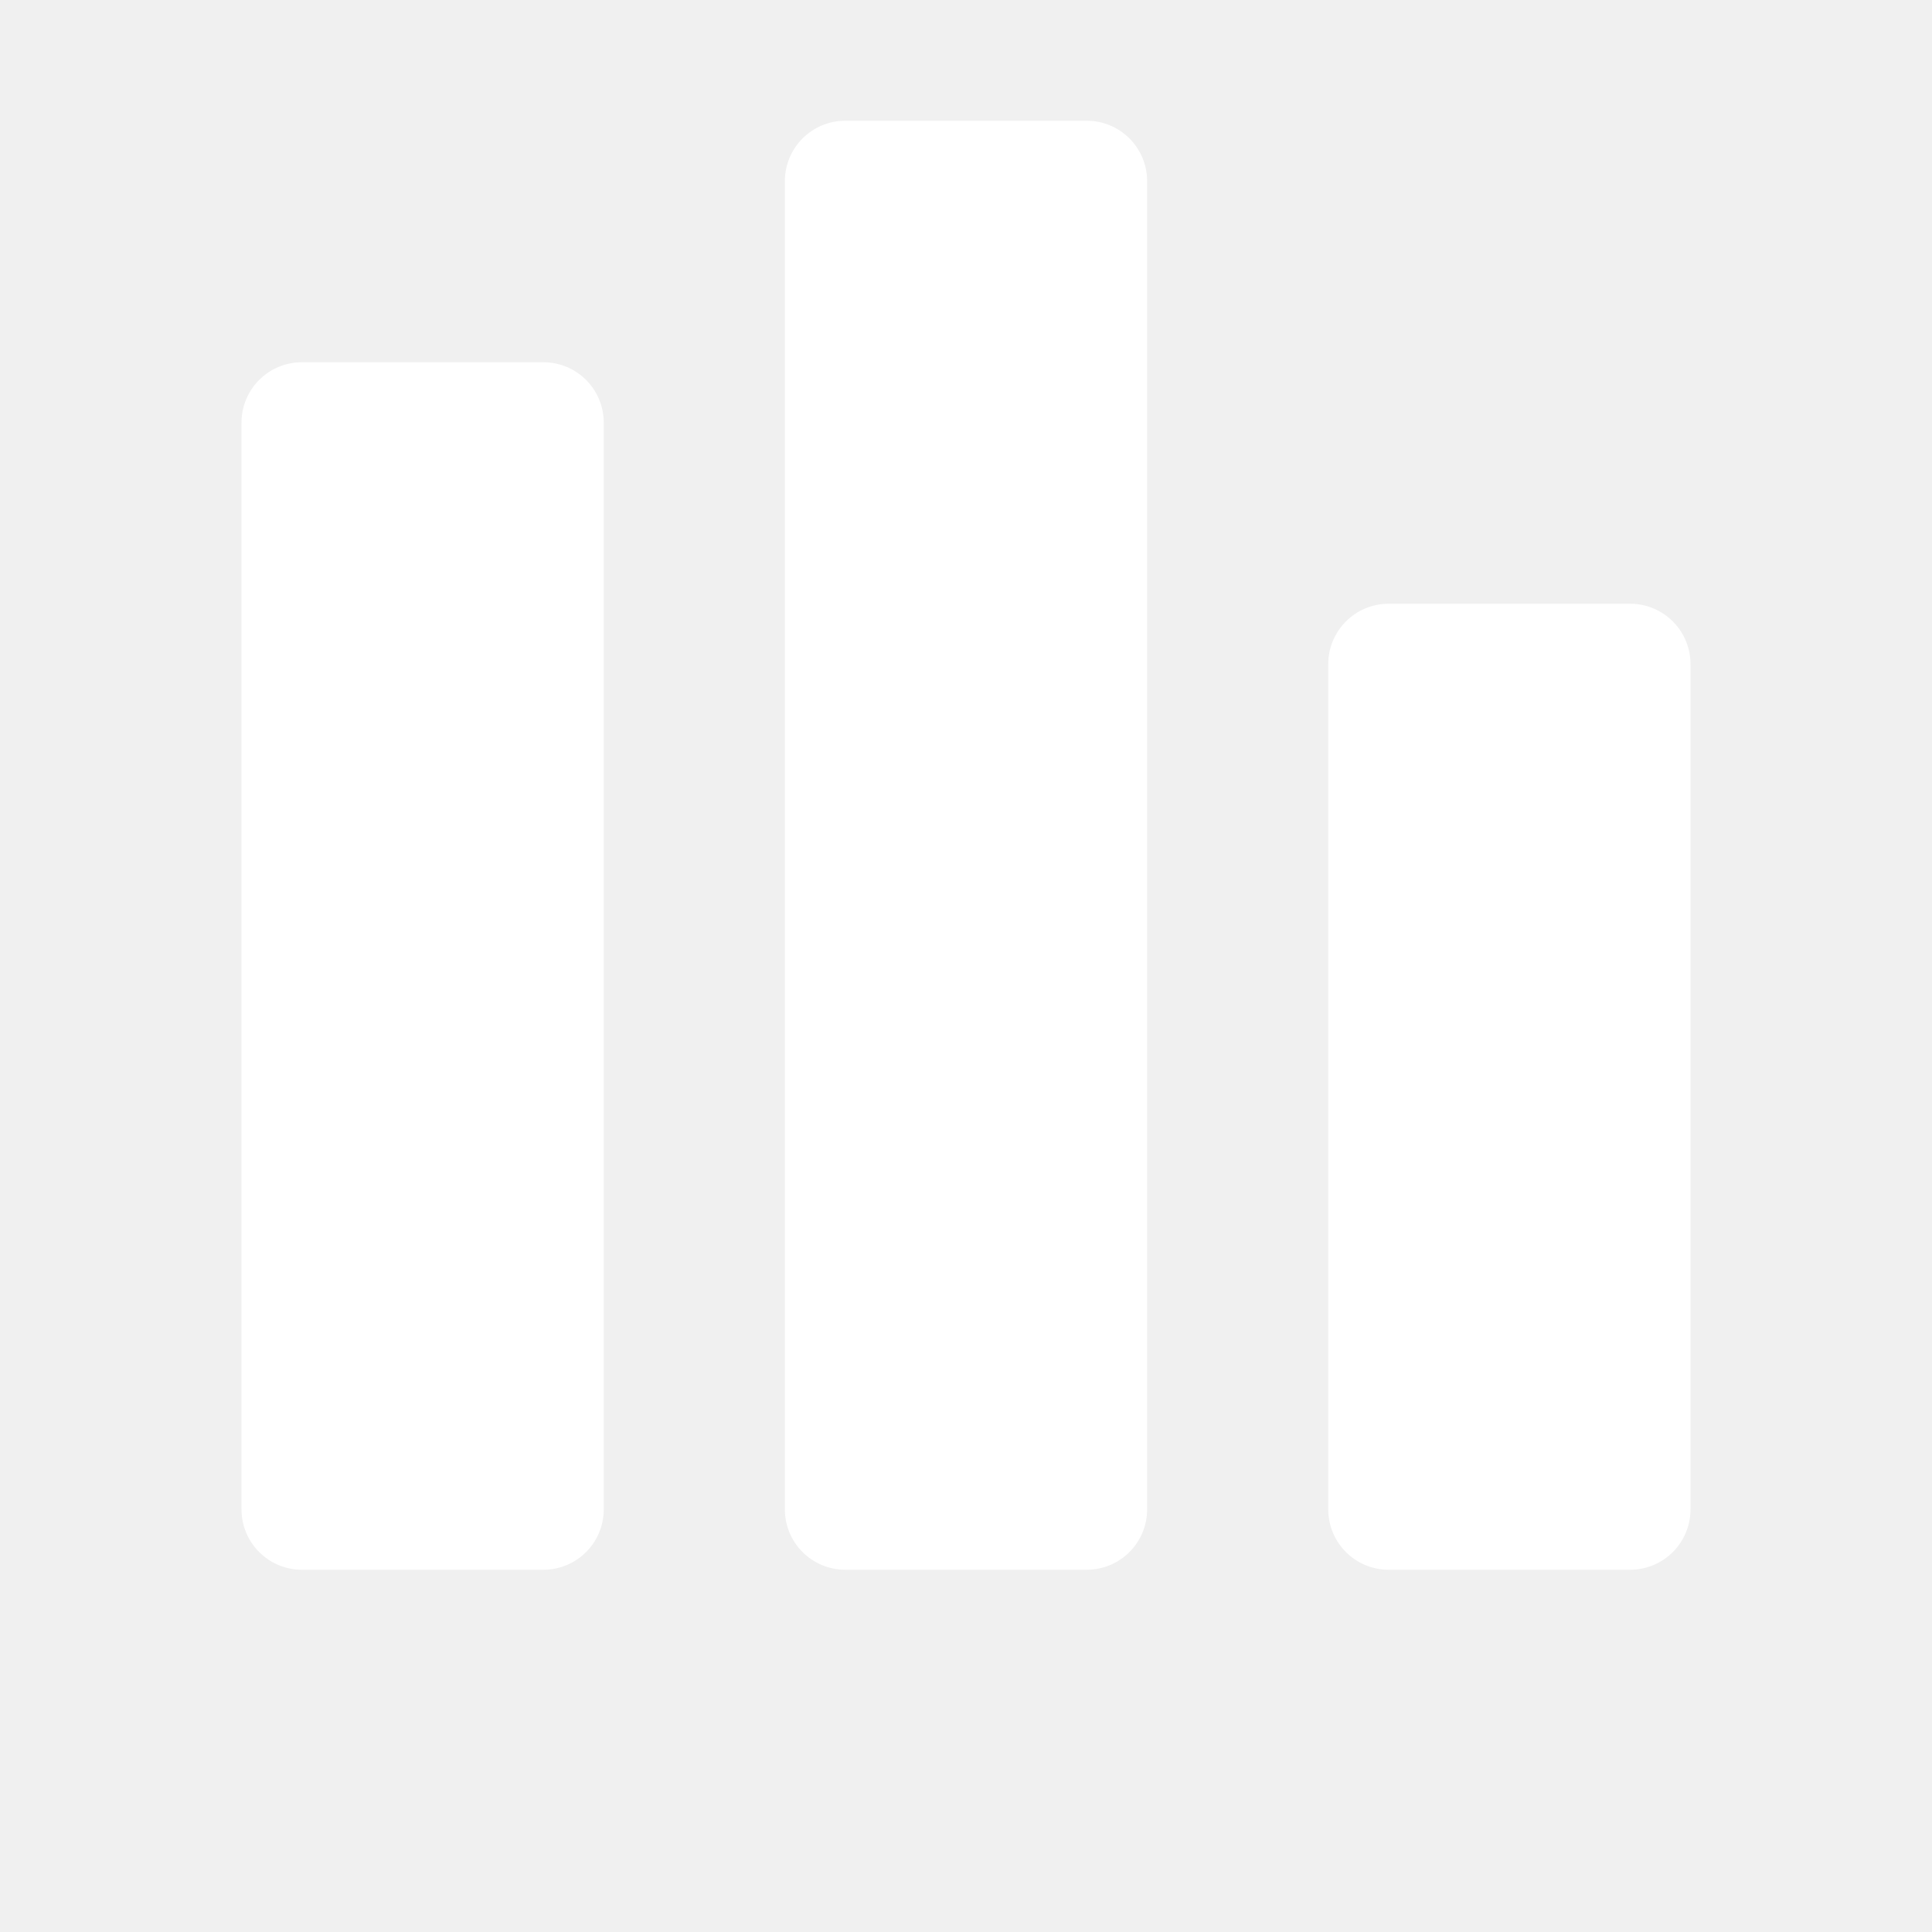
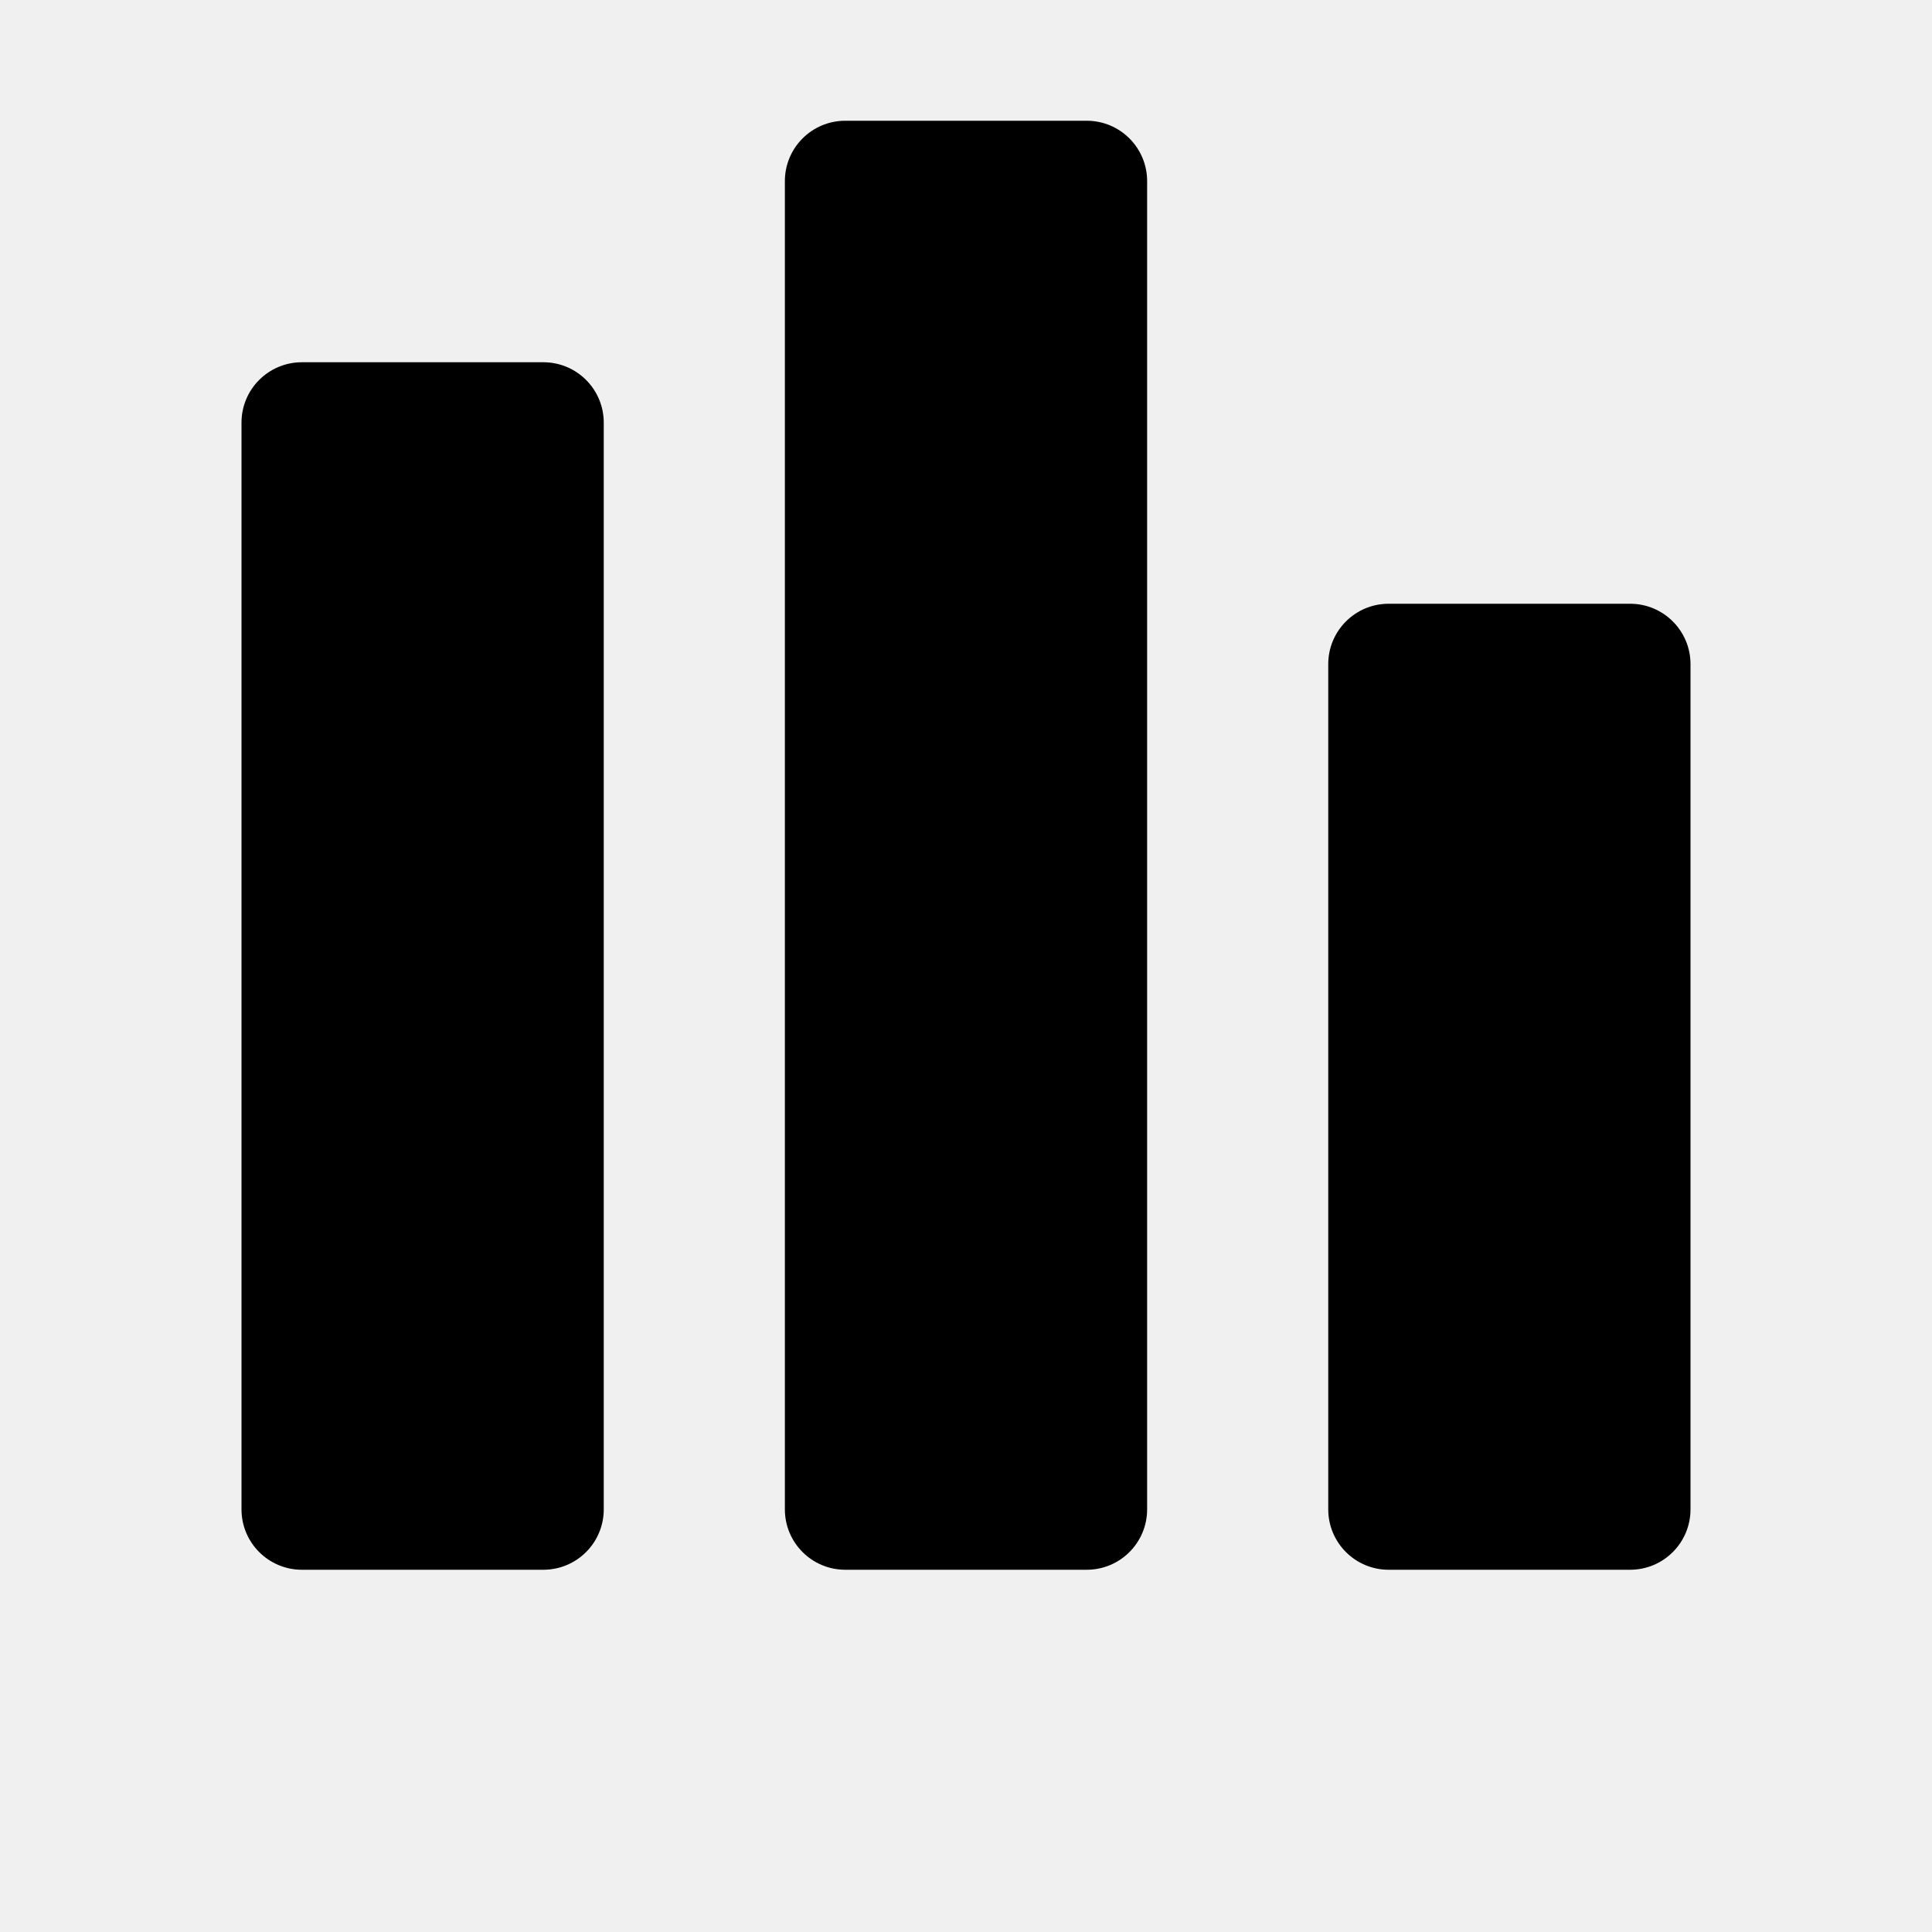
- <svg xmlns="http://www.w3.org/2000/svg" viewBox="0 0 16 16" width="16" height="16">
-   <rect fill="#ffffff" x="2" y="3" width="3" height="10" rx="0.5" />
-   <rect fill="#ffffff" x="6.5" y="1" width="3" height="12" rx="0.5" />
-   <rect fill="#ffffff" x="11" y="5" width="3" height="8" rx="0.5" />
+ <svg xmlns="http://www.w3.org/2000/svg" viewBox="0 0 16 16">
+   <rect fill="currentColor" x="2" y="3" width="3" height="10" rx="0.5" />
+   <rect fill="currentColor" x="6.5" y="1" width="3" height="12" rx="0.5" />
+   <rect fill="currentColor" x="11" y="5" width="3" height="8" rx="0.5" />
</svg>
